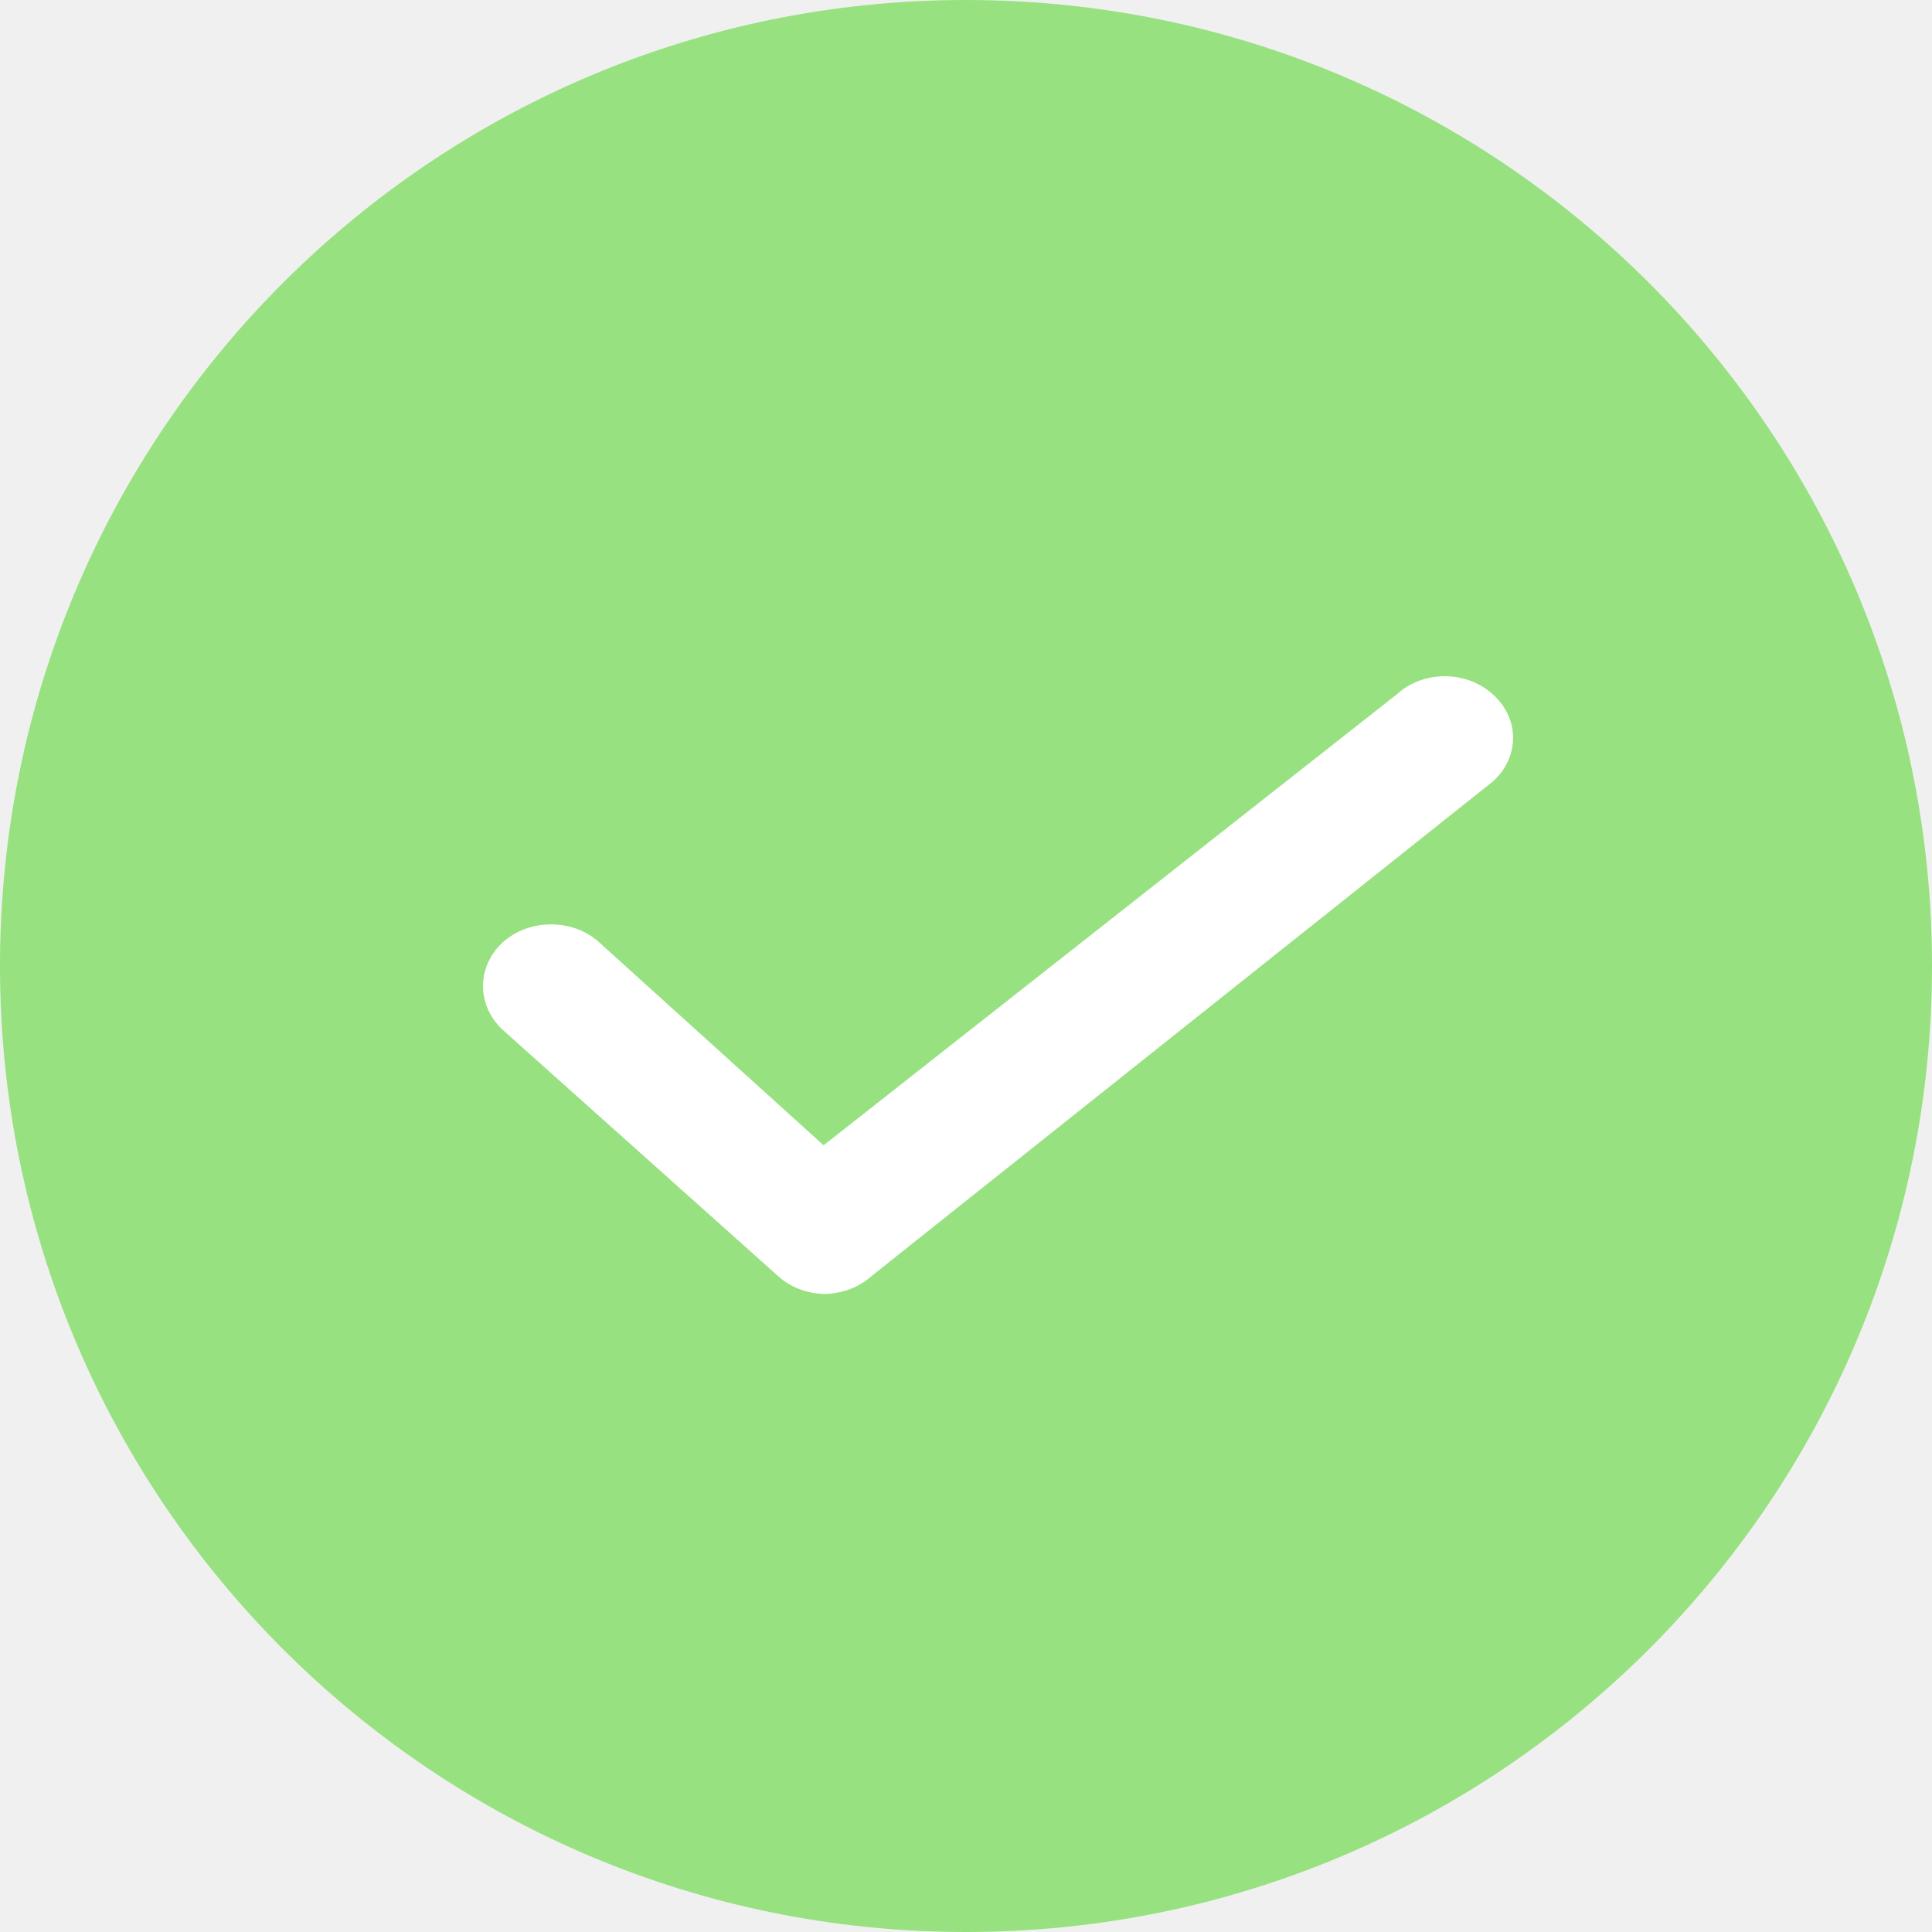
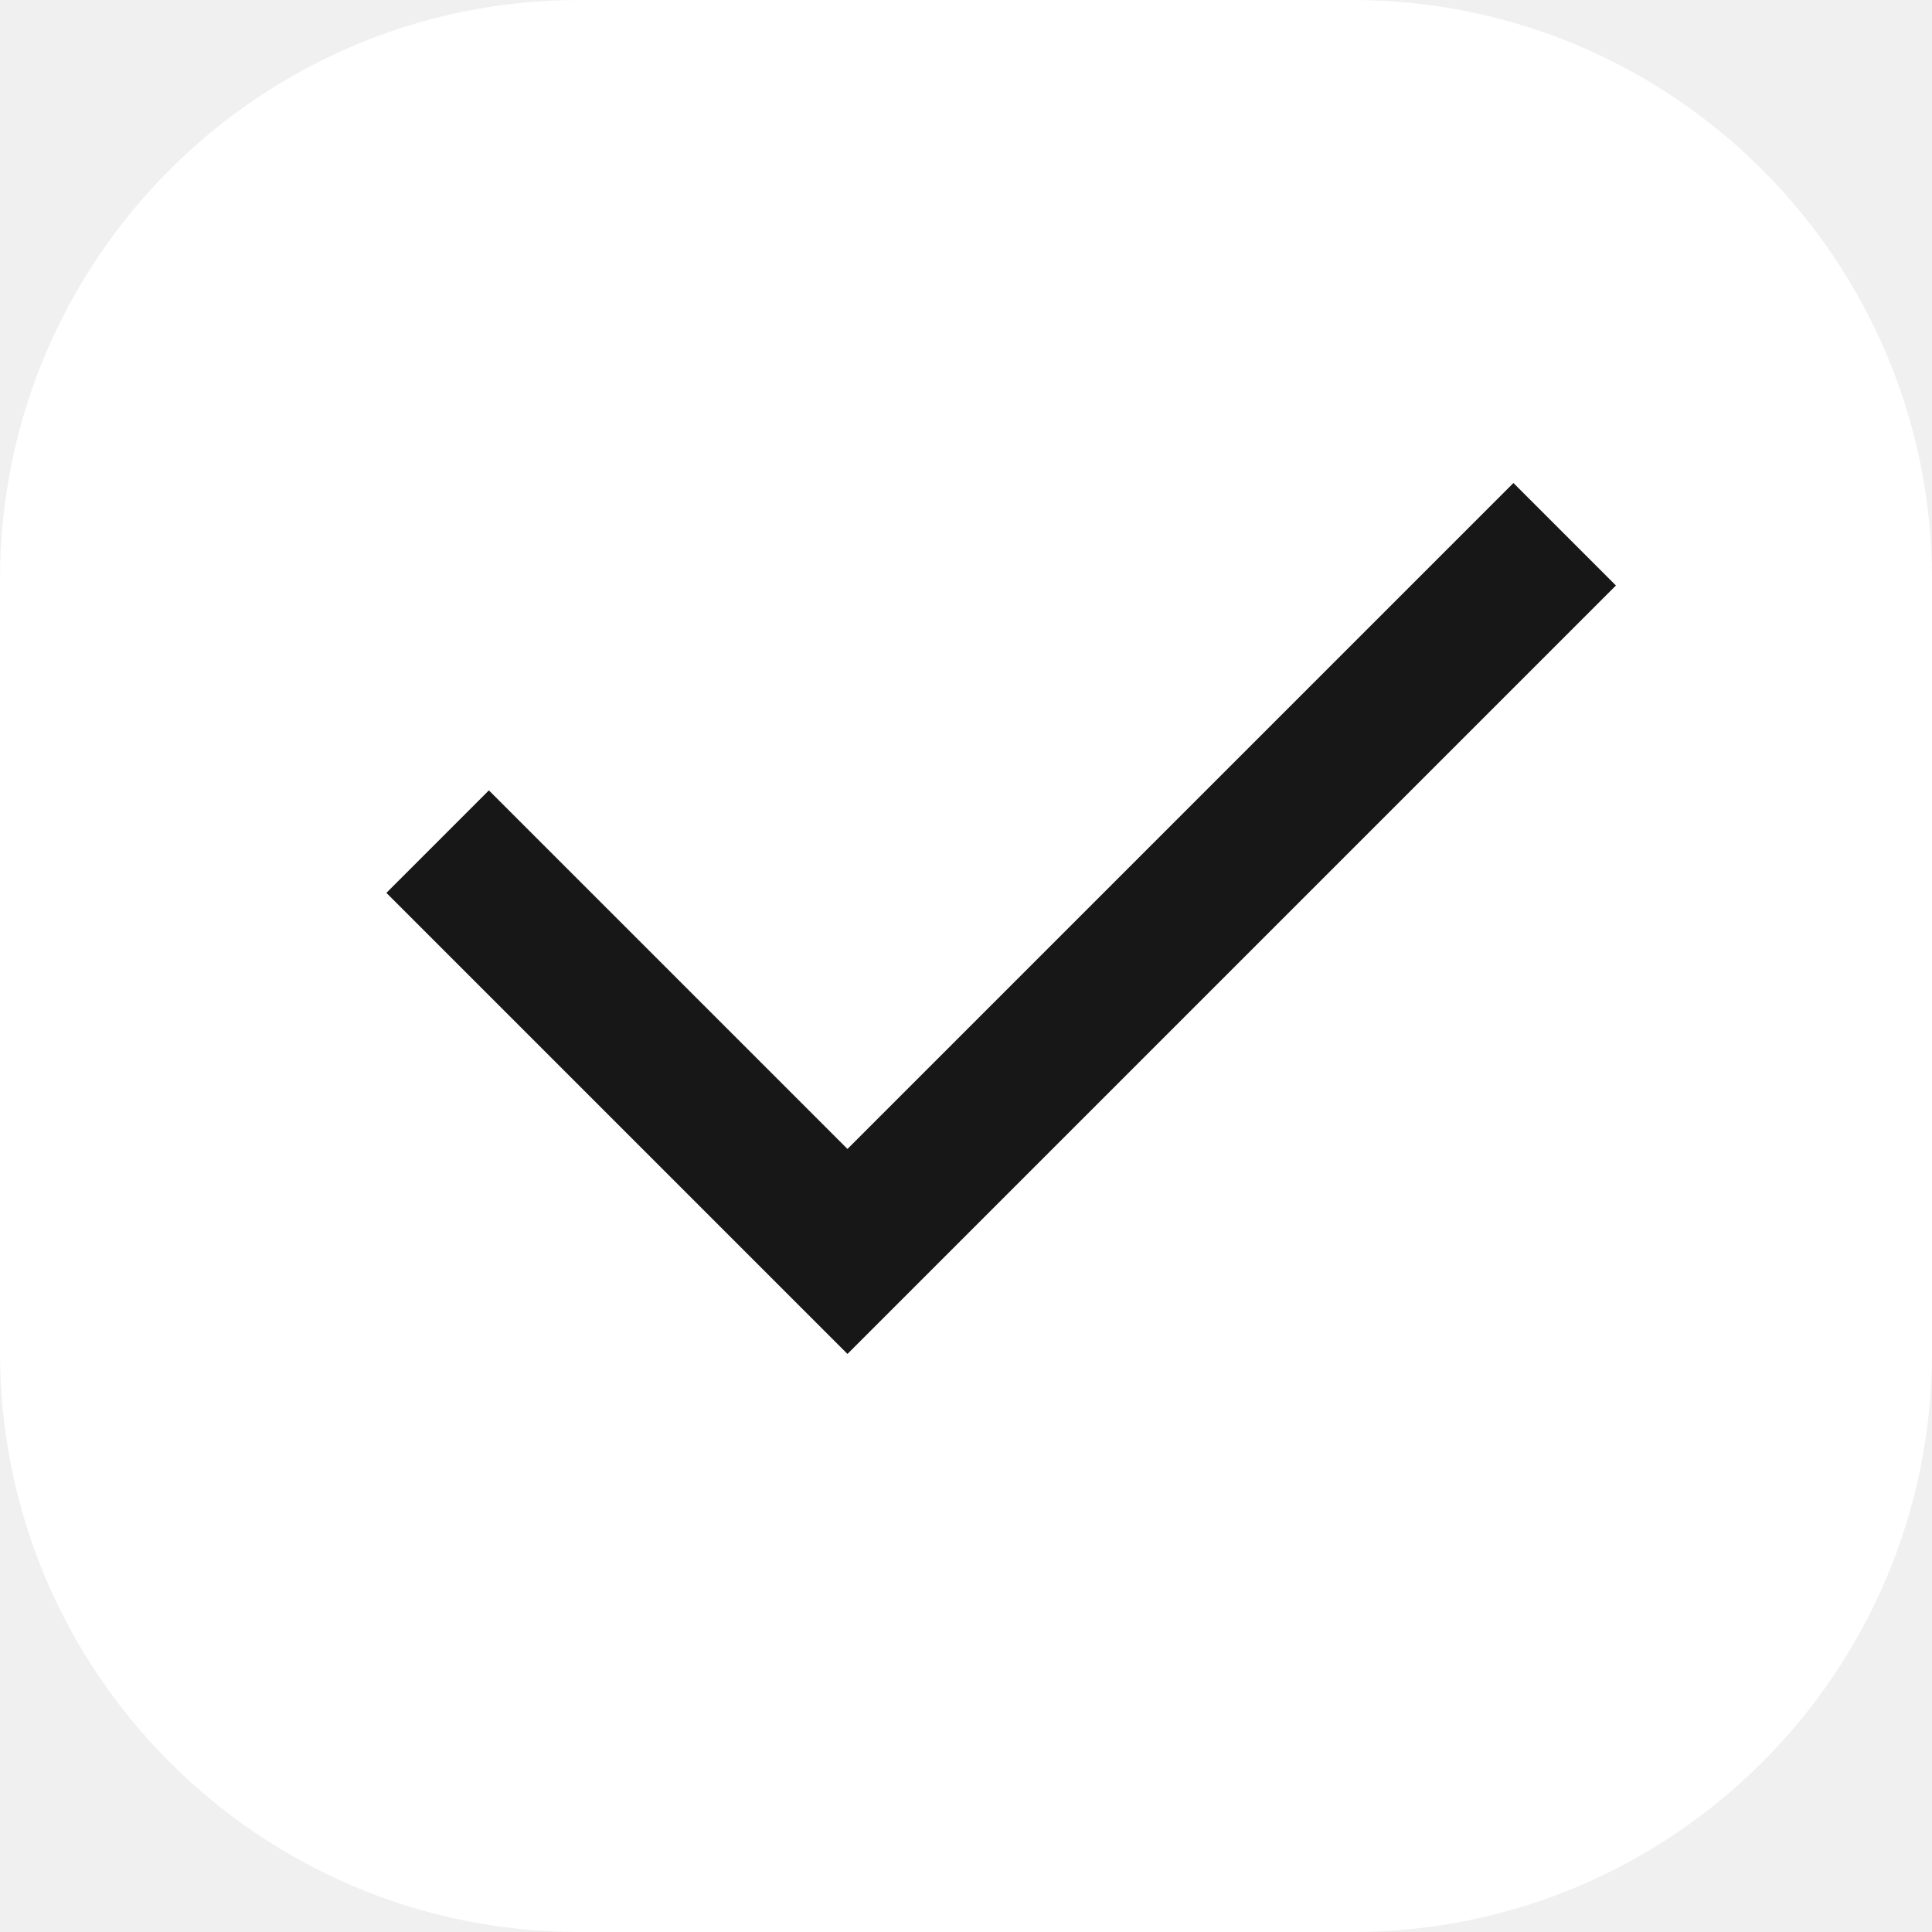
<svg xmlns="http://www.w3.org/2000/svg" width="20" height="20" viewBox="0 0 20 20" fill="none">
-   <g clip-path="url(#clip0_916_14553)">
-     <circle cx="10" cy="10" r="10" fill="#97E180" />
-     <path d="M8.526 13.395C8.346 13.389 8.175 13.322 8.05 13.206L5.203 10.66C5.073 10.539 5 10.377 5 10.208C5 10.039 5.073 9.877 5.203 9.756C5.269 9.697 5.347 9.649 5.433 9.617C5.518 9.585 5.611 9.569 5.704 9.569C5.797 9.569 5.889 9.585 5.975 9.617C6.061 9.649 6.139 9.697 6.204 9.756L8.526 11.856L14.458 7.189C14.523 7.129 14.6 7.082 14.686 7.049C14.772 7.017 14.864 7 14.956 7C15.049 7 15.141 7.017 15.227 7.049C15.312 7.082 15.39 7.129 15.455 7.189C15.521 7.248 15.573 7.318 15.609 7.395C15.645 7.472 15.663 7.555 15.663 7.639C15.663 7.722 15.645 7.805 15.609 7.882C15.573 7.96 15.521 8.03 15.455 8.089L9.027 13.206C8.895 13.326 8.715 13.394 8.526 13.395Z" fill="white" />
-   </g>
-   <defs>
-     <clipPath id="clip0_916_14553">
-       <rect width="20" height="20" fill="white" />
-     </clipPath>
-   </defs>
+   <rect width="20" height="20" rx="6" fill="white" />
+   <path d="M8.773 11.894L15.667 5L16.728 6.061L8.773 14.016L4 9.243L5.061 8.182L8.773 11.894Z" fill="#171717" />
</svg>
